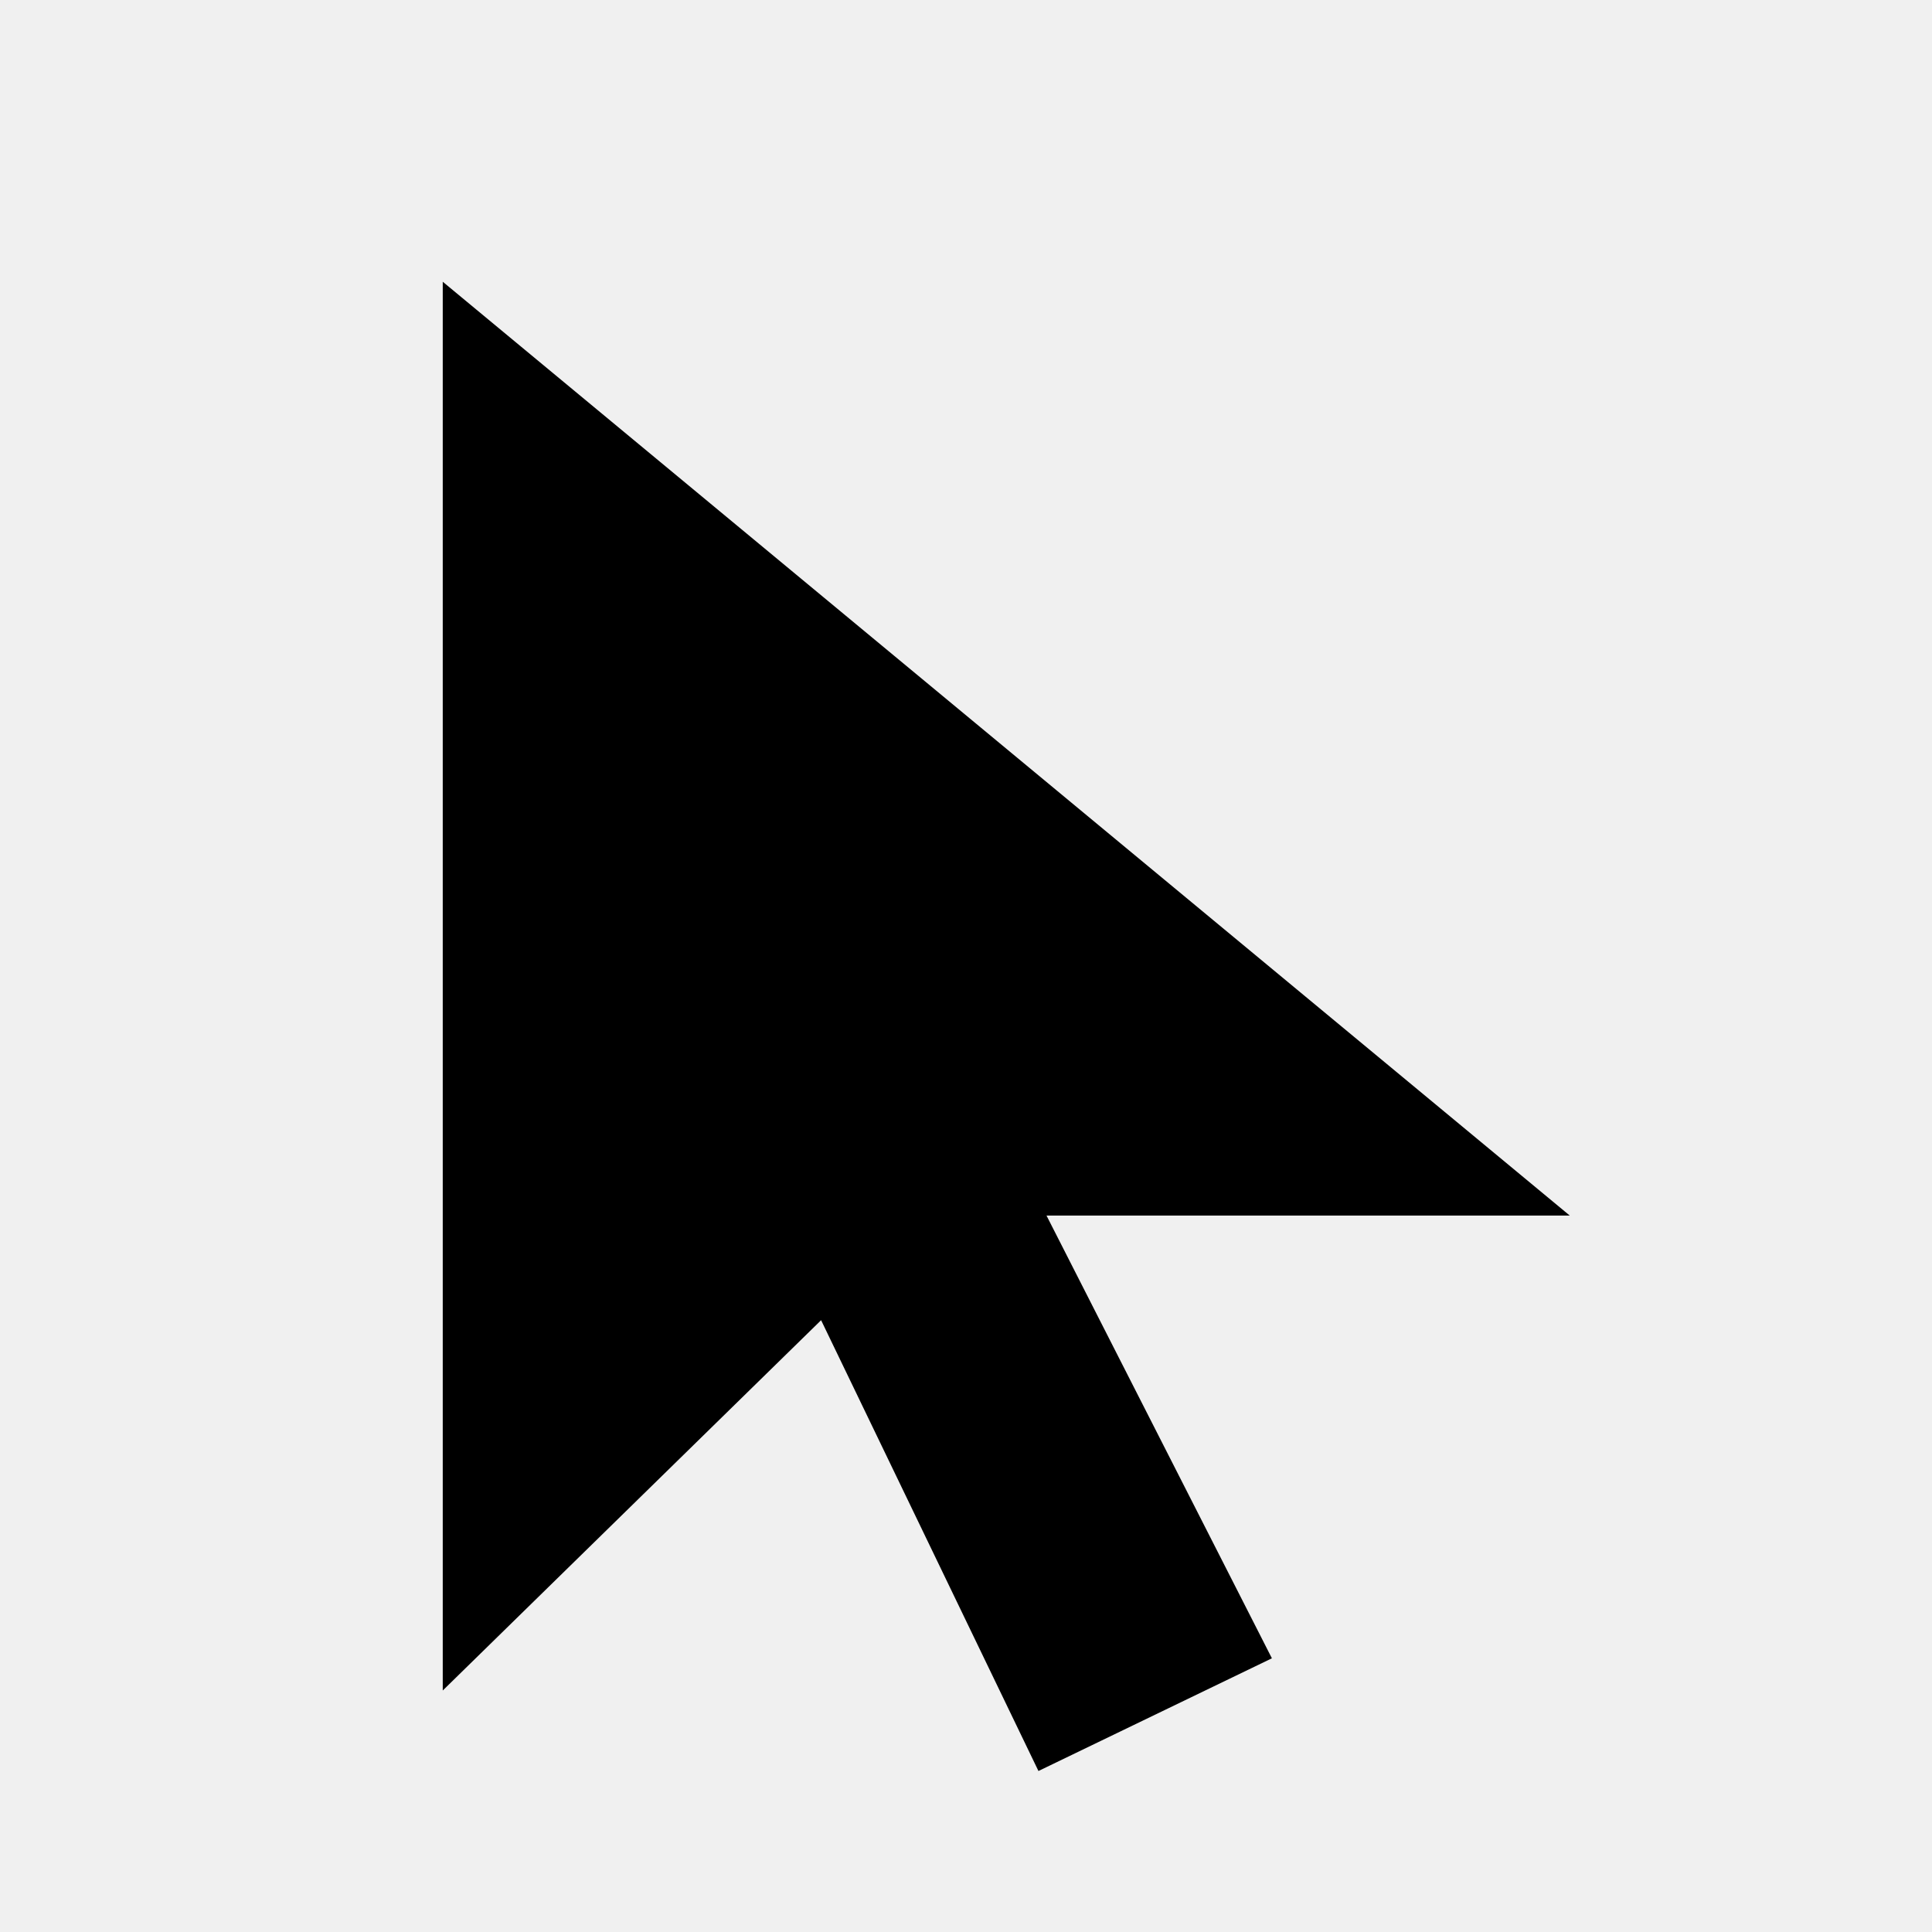
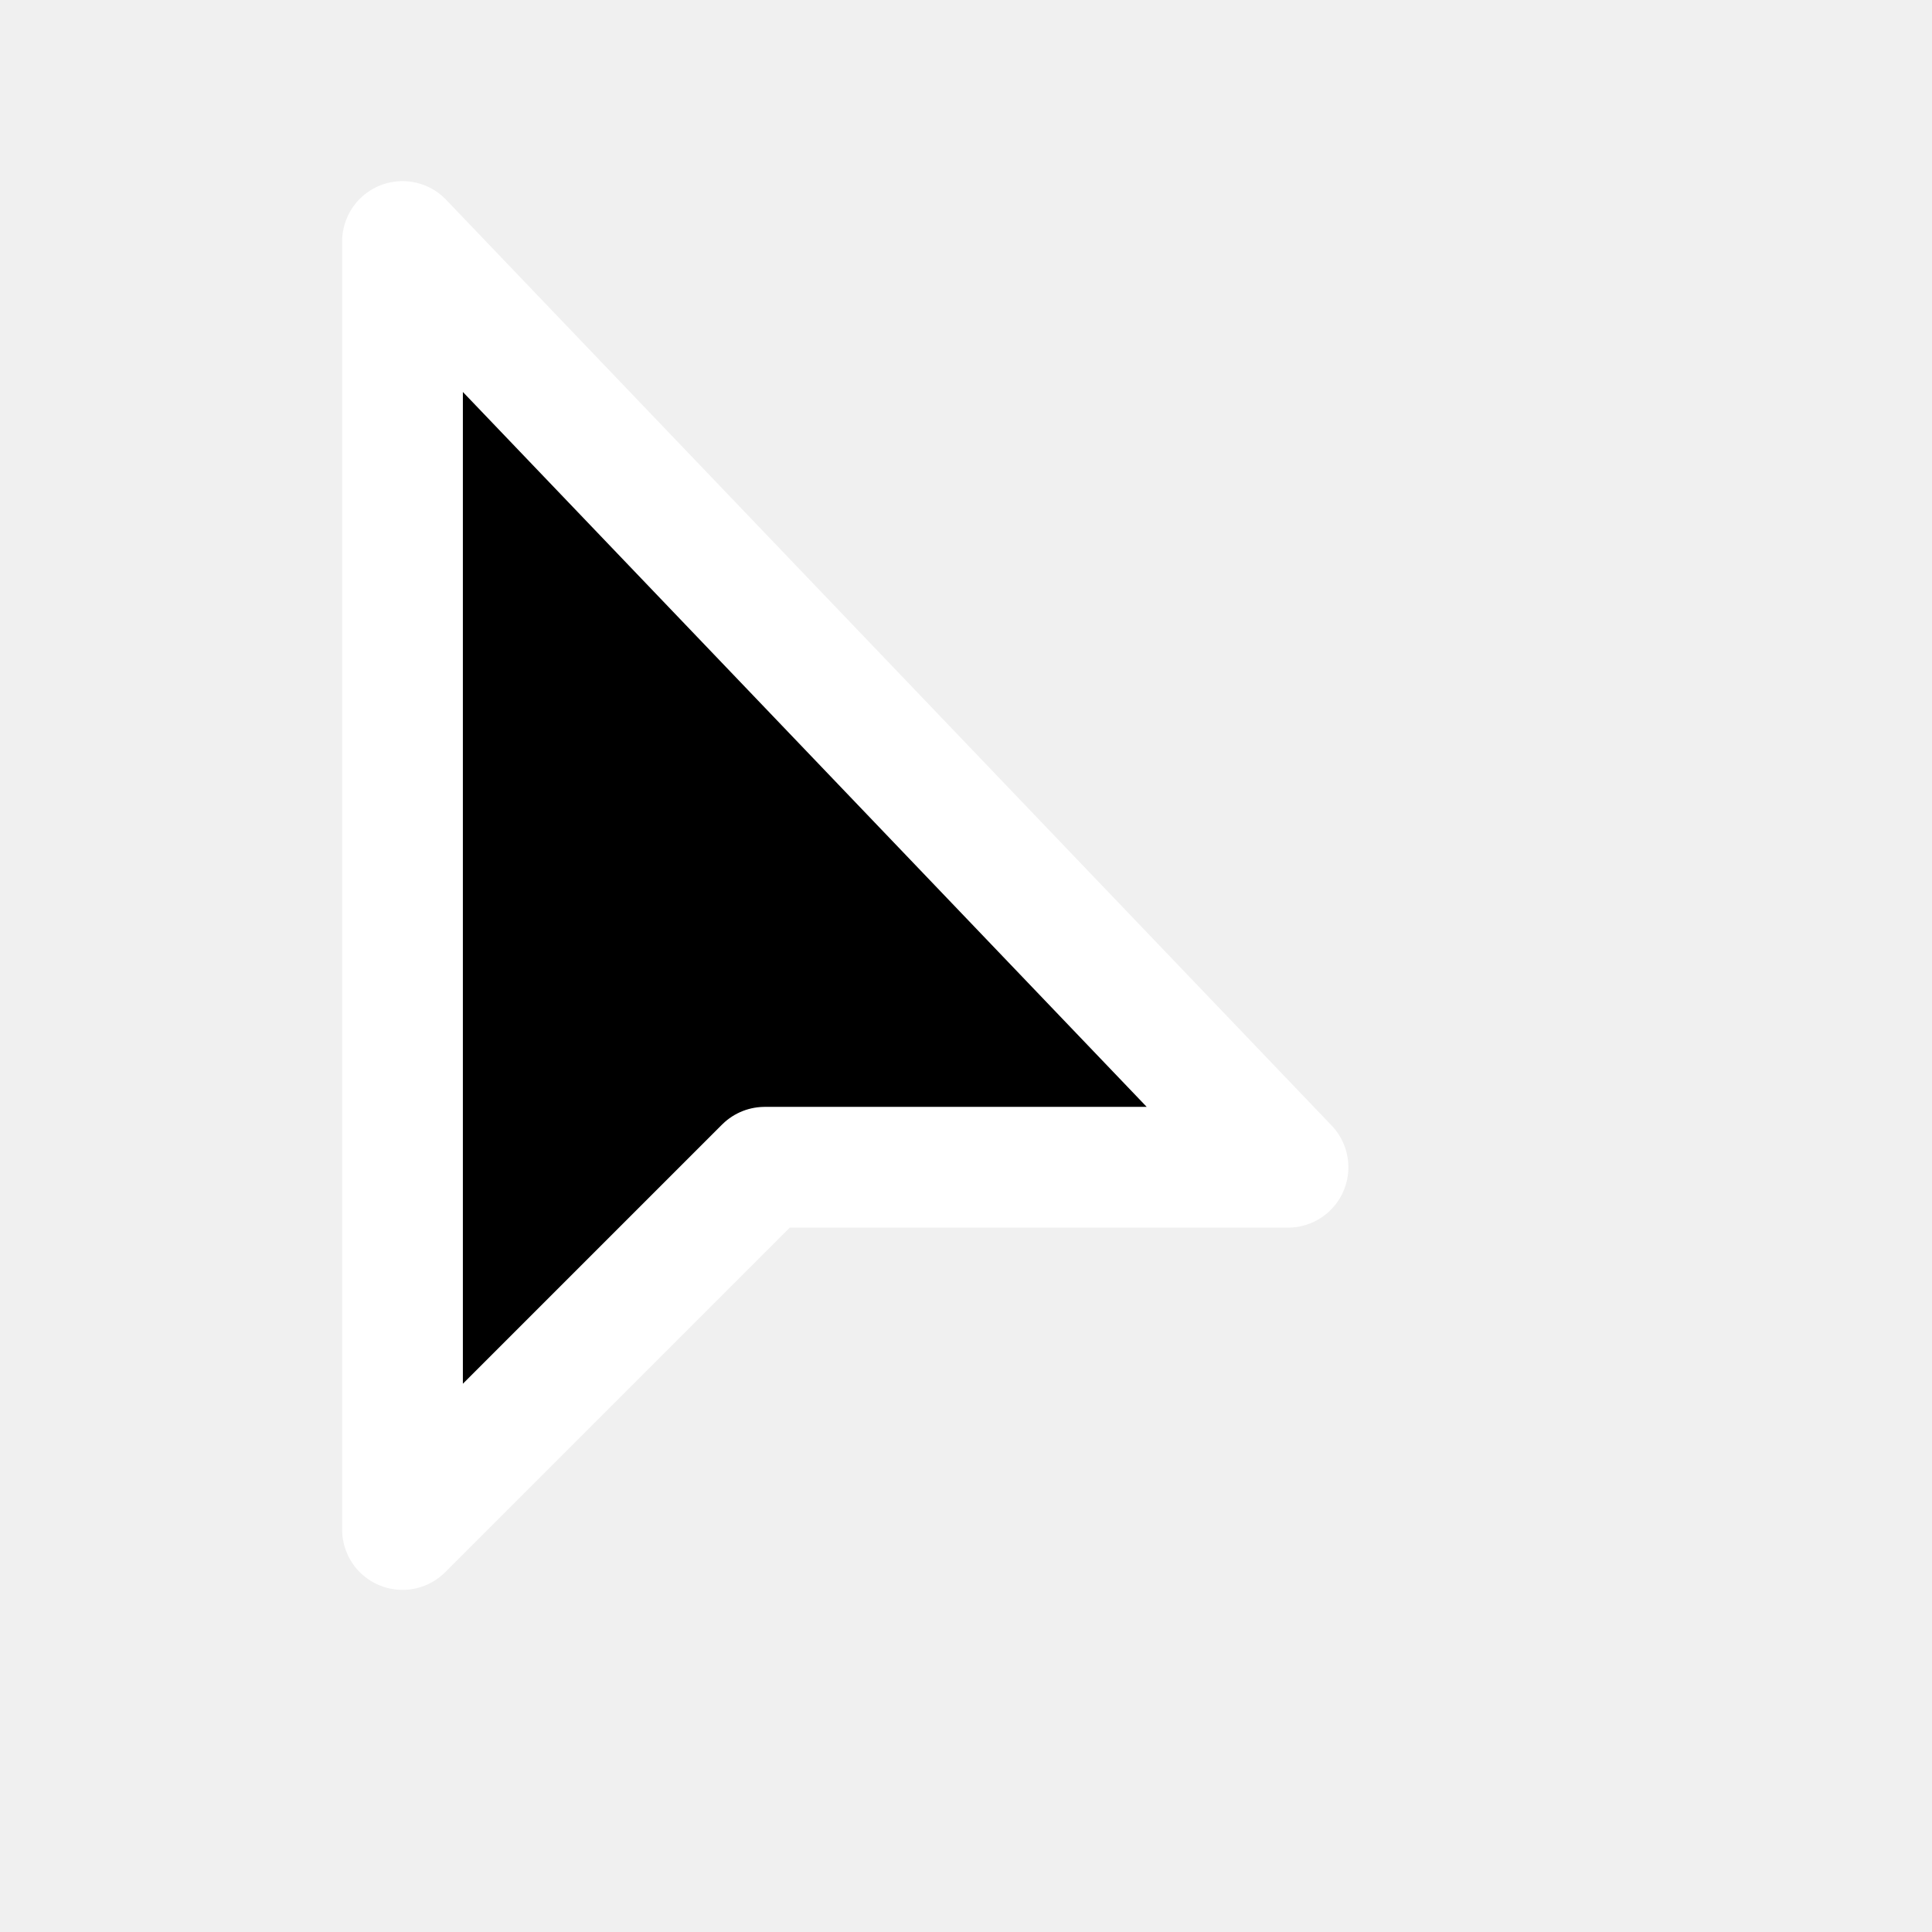
<svg xmlns="http://www.w3.org/2000/svg" width="24" height="24" viewBox="0 0 24 24">
-   <path d="       M 5.5 3.5       L 5.5 21       L 10.2 16.4       L 12.9 22       L 15.8 20.6       L 13 15.1       L 19.5 15.1       Z" fill="#000000" />
+   <path d="M 5 3 L 5 19 L 9.5 14.5 L 16 14.5 Z" fill="#000000" stroke="#ffffff" stroke-width="1.5" stroke-linejoin="round" stroke-linecap="round" />
</svg>
